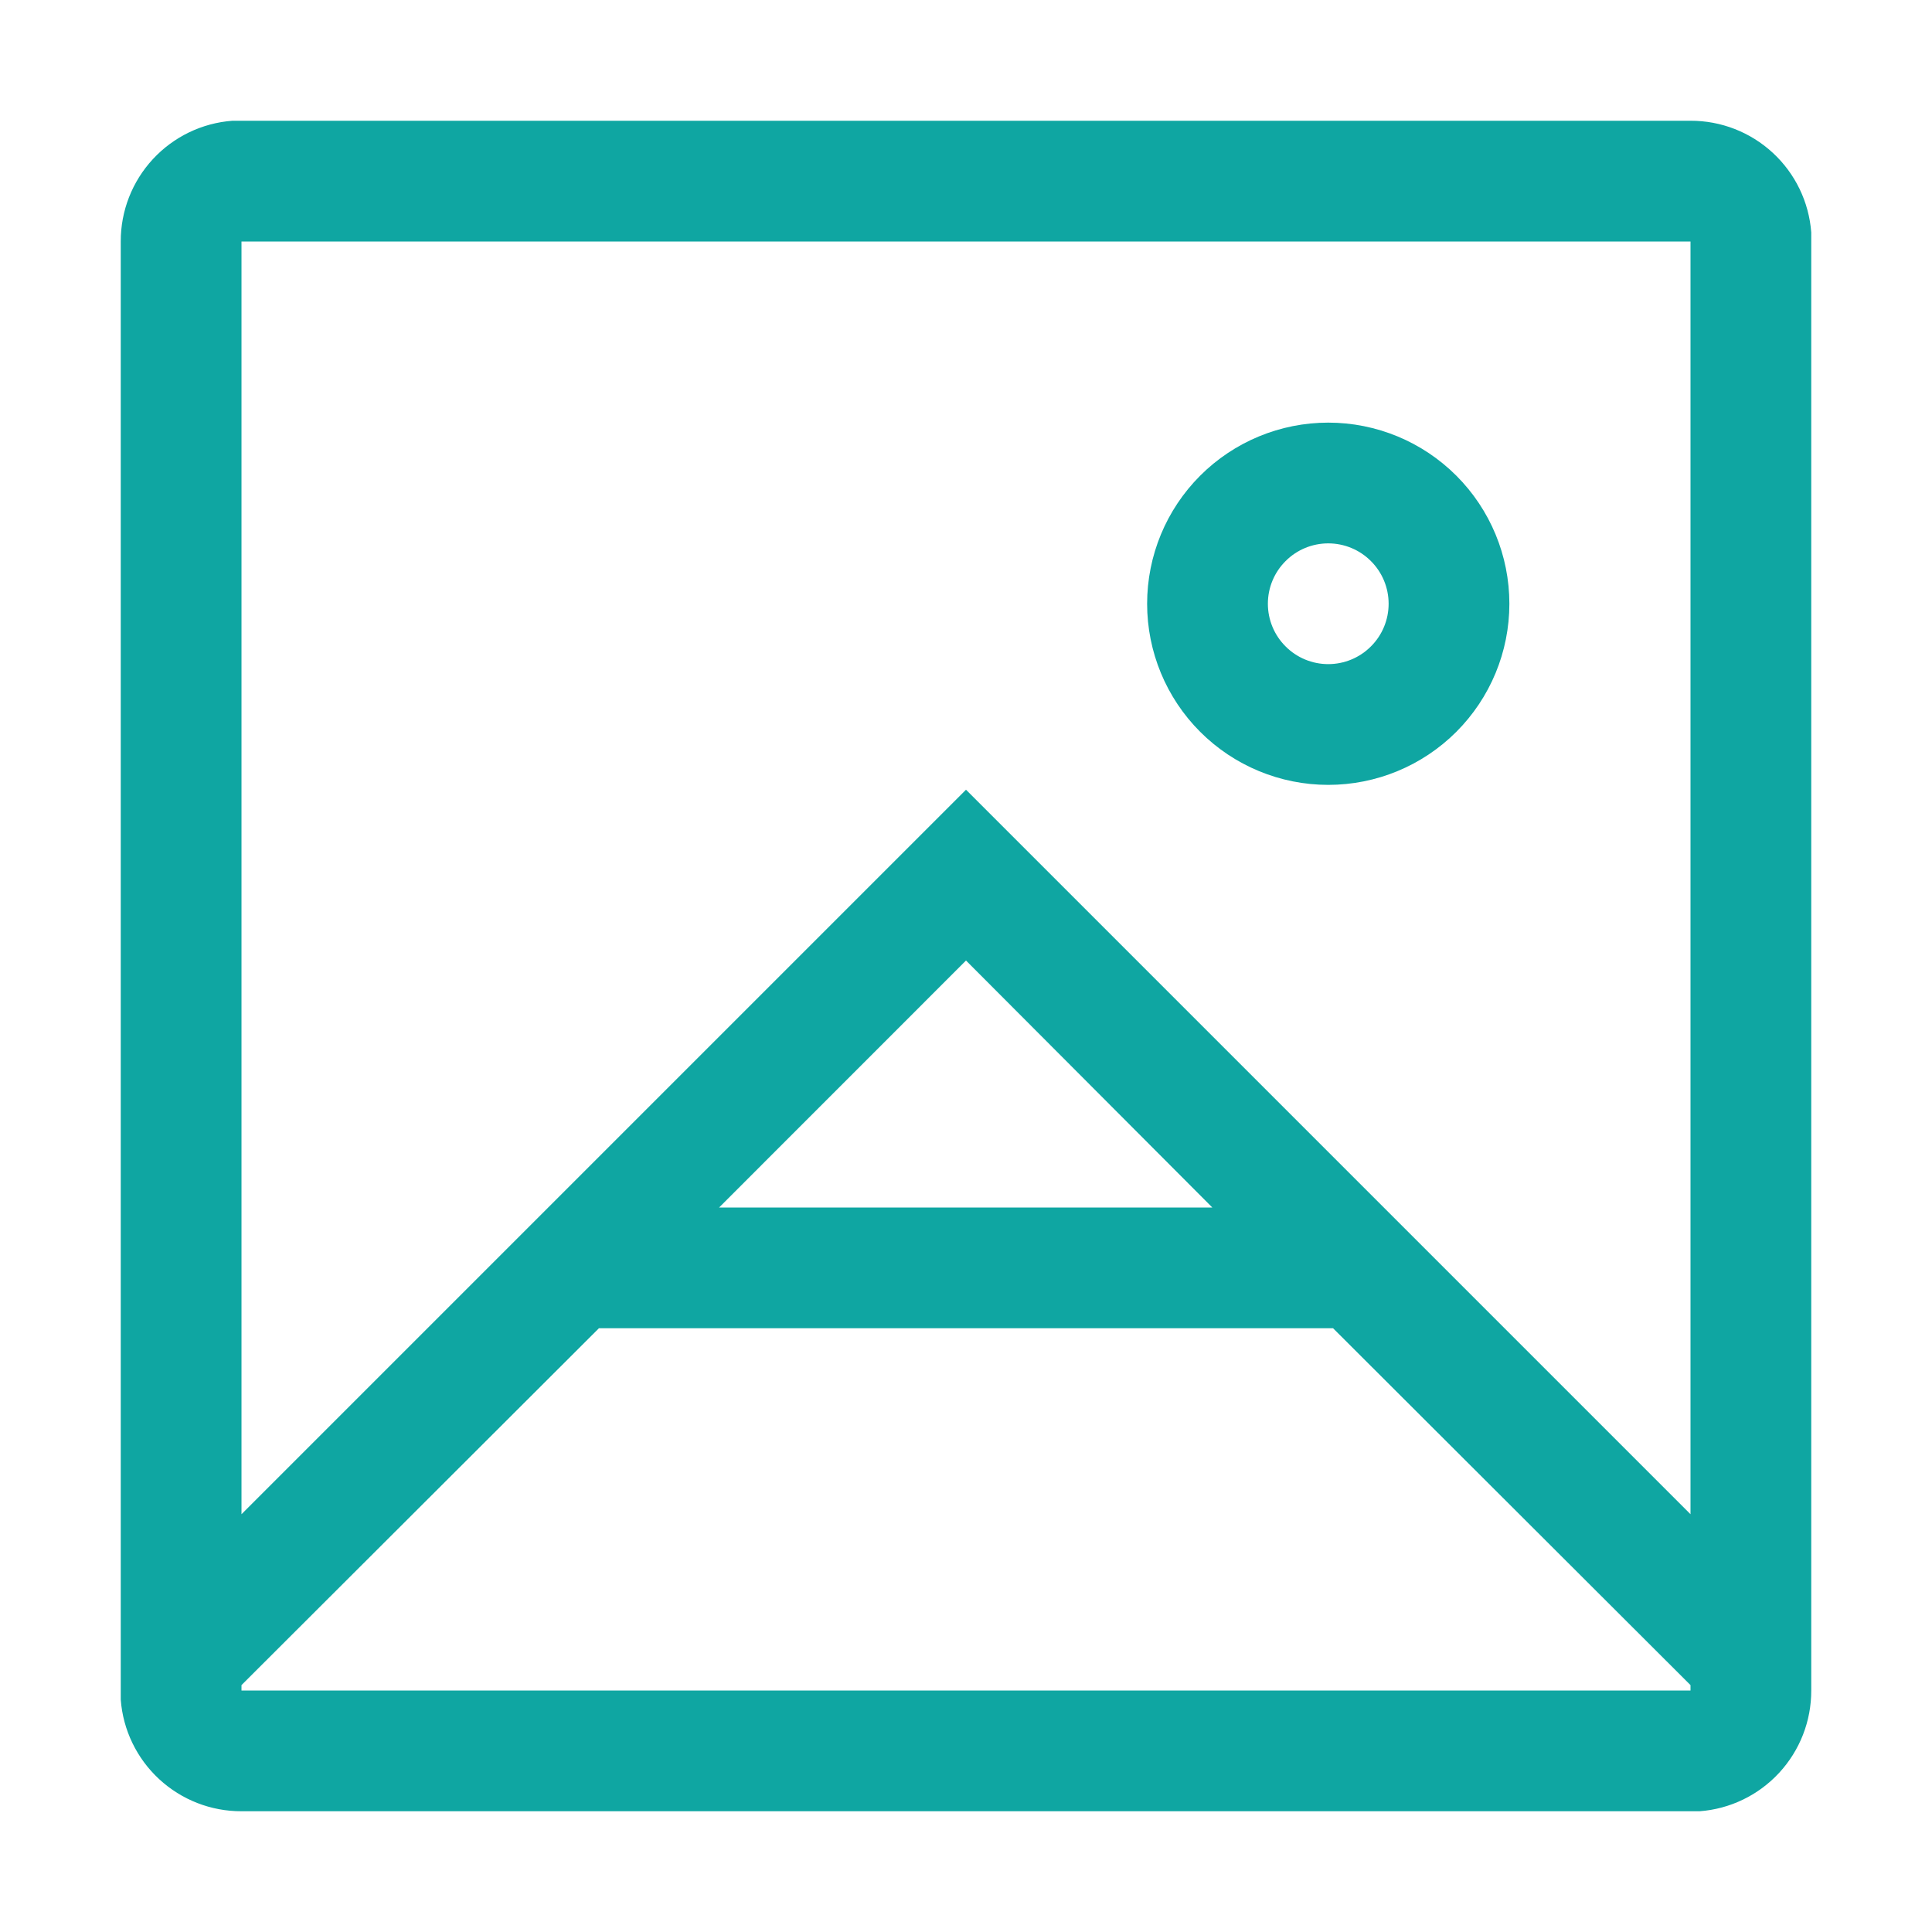
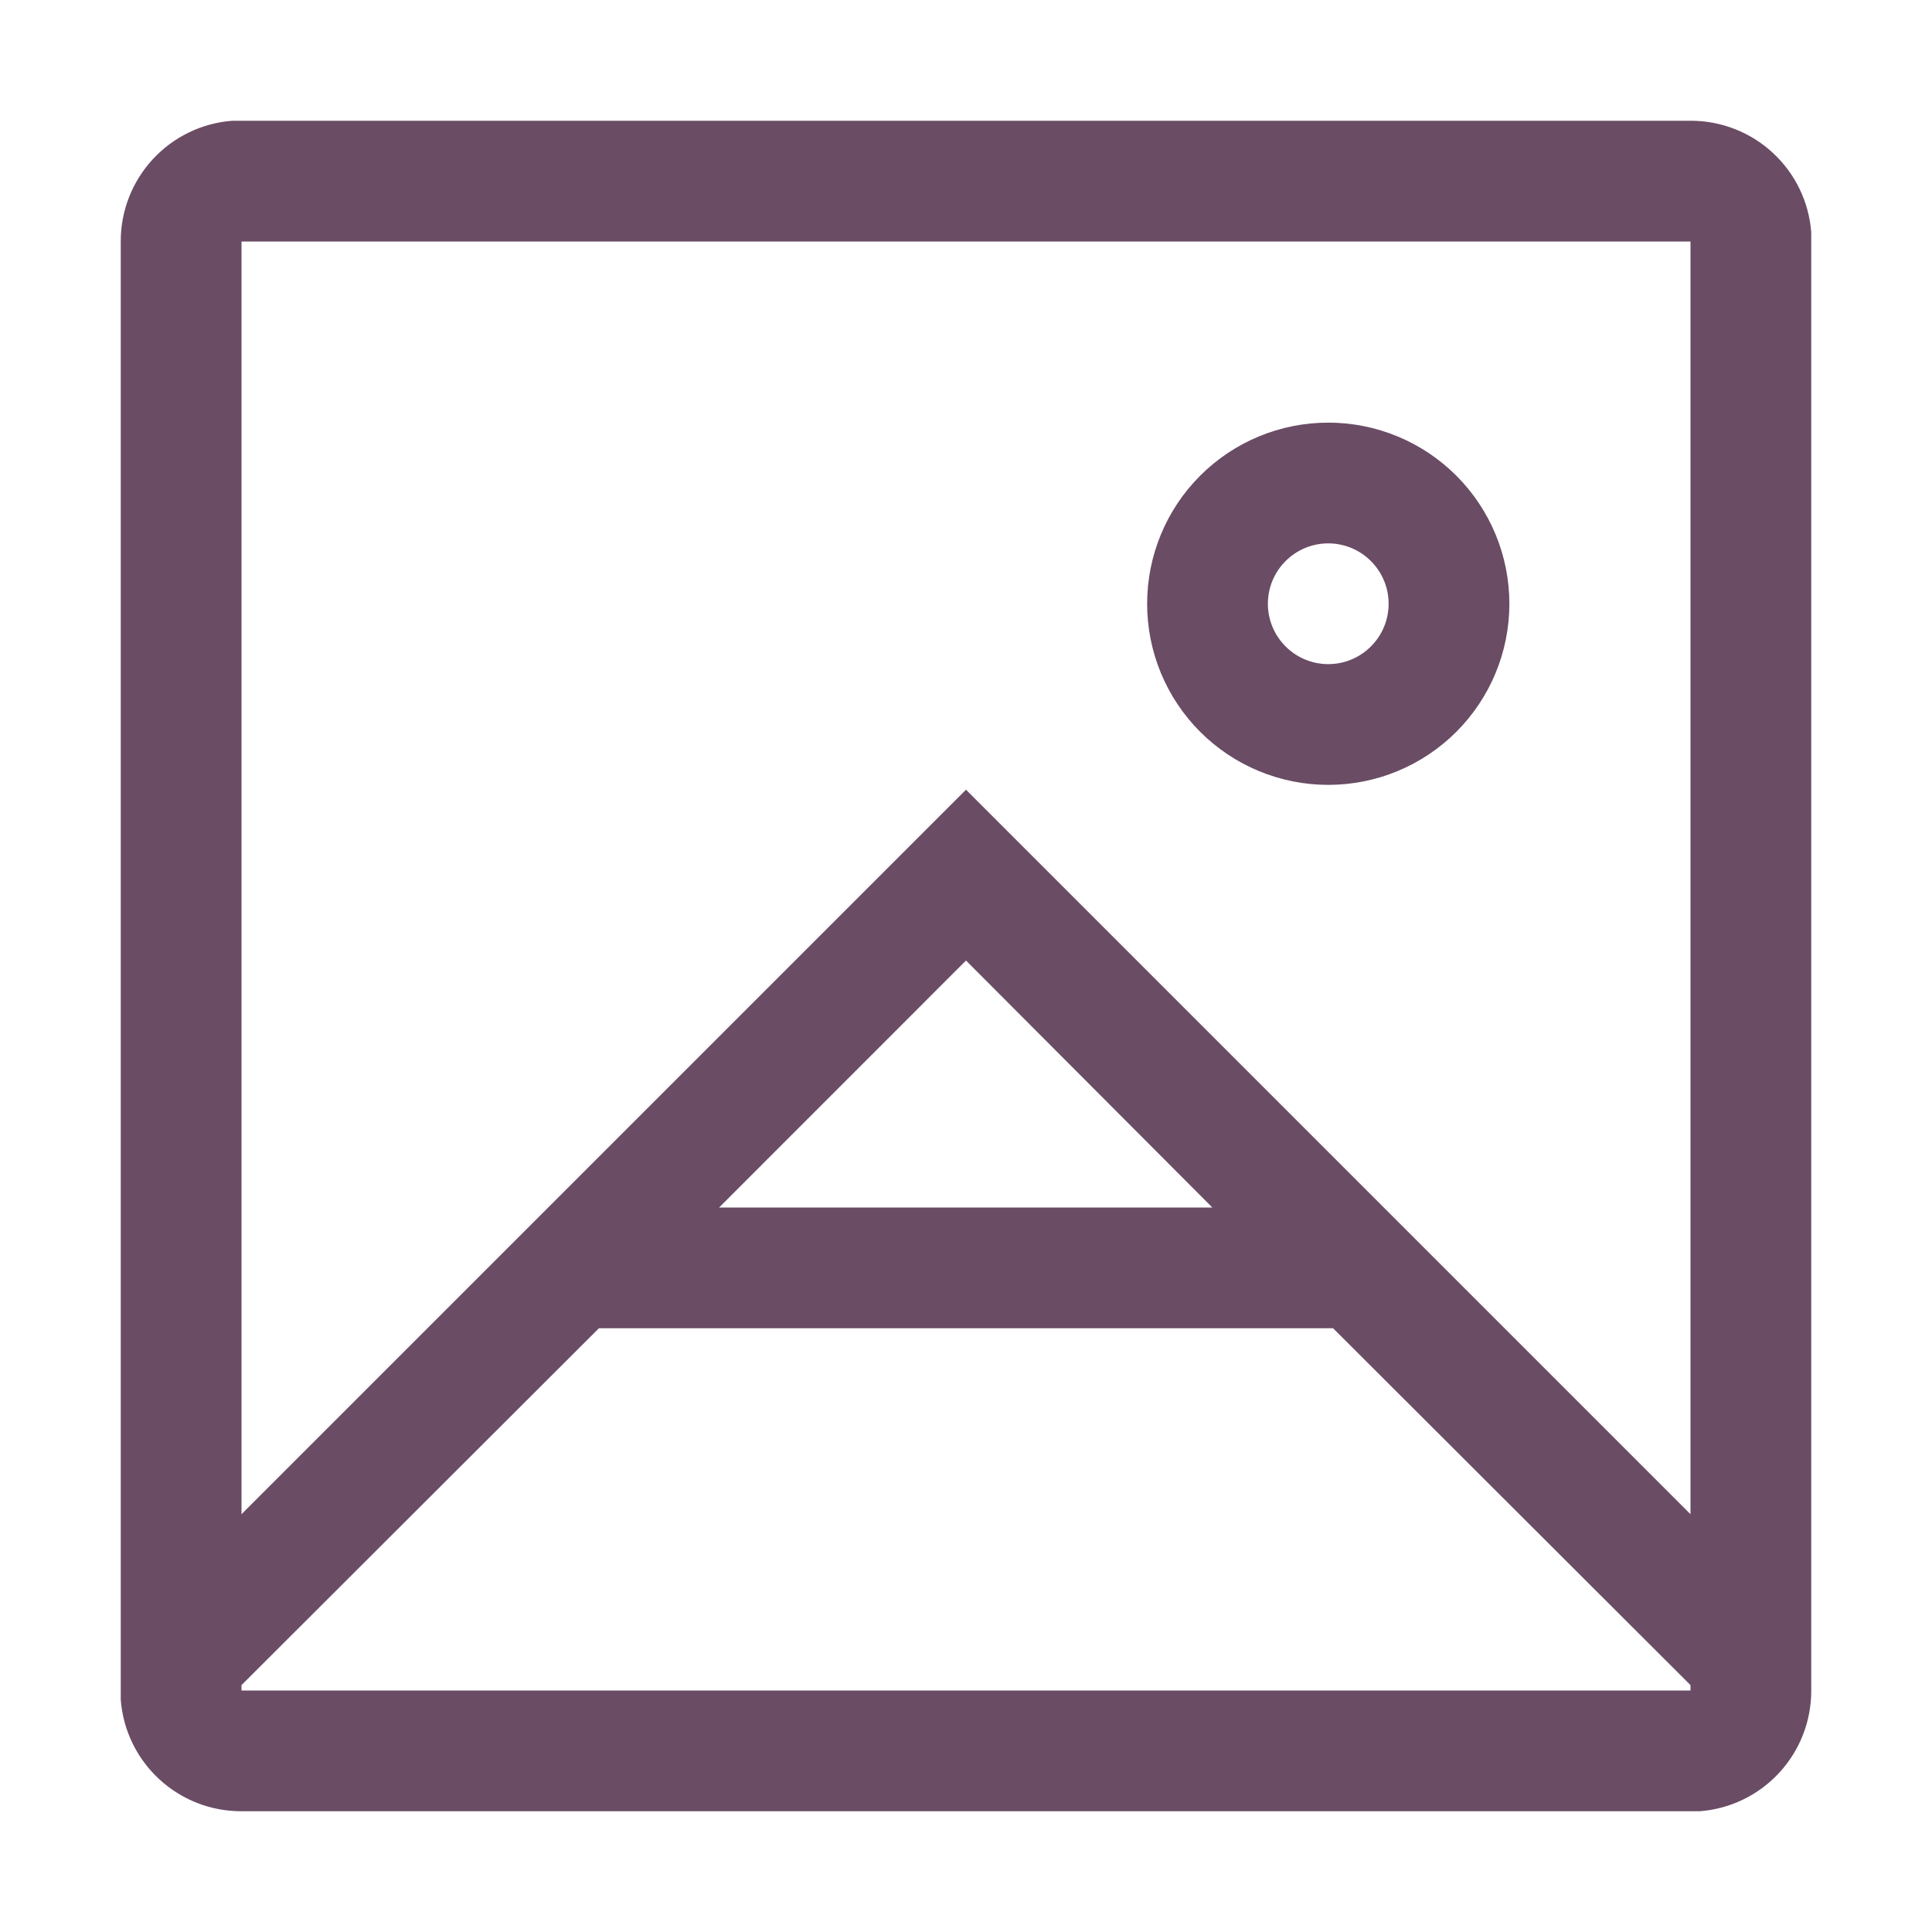
<svg xmlns="http://www.w3.org/2000/svg" width="24" height="24" viewBox="0 0 24 24" fill="none">
-   <path d="M21 1.5C21.379 1.499 21.744 1.641 22.023 1.899C22.301 2.156 22.472 2.509 22.5 2.888V21C22.501 21.379 22.359 21.744 22.101 22.023C21.844 22.301 21.491 22.472 21.113 22.5H3C2.621 22.501 2.256 22.359 1.977 22.101C1.699 21.844 1.528 21.491 1.5 21.113V3C1.499 2.621 1.641 2.256 1.899 1.977C2.156 1.699 2.509 1.528 2.888 1.5H3H21ZM16.56 16.5H7.44L3 20.933V21H21V20.933L16.56 16.5ZM21 3H3V18.81L12 9.81L21 18.81V3ZM12 11.932L8.933 15H15.06L12 11.932ZM16.5 5.25C17.097 5.25 17.669 5.487 18.091 5.909C18.513 6.331 18.75 6.903 18.75 7.5C18.75 8.097 18.513 8.669 18.091 9.091C17.669 9.513 17.097 9.75 16.5 9.75C15.903 9.75 15.331 9.513 14.909 9.091C14.487 8.669 14.25 8.097 14.25 7.5C14.25 6.903 14.487 6.331 14.909 5.909C15.331 5.487 15.903 5.25 16.5 5.25ZM16.5 6.75C16.301 6.75 16.11 6.829 15.97 6.97C15.829 7.11 15.75 7.301 15.75 7.5C15.75 7.699 15.829 7.89 15.97 8.03C16.11 8.171 16.301 8.25 16.5 8.25C16.699 8.25 16.89 8.171 17.03 8.03C17.171 7.89 17.25 7.699 17.25 7.5C17.25 7.301 17.171 7.11 17.03 6.97C16.89 6.829 16.699 6.75 16.5 6.75Z" fill="#0FA6A2" />
+   <path d="M21 1.5C21.379 1.499 21.744 1.641 22.023 1.899C22.301 2.156 22.472 2.509 22.5 2.888V21C22.501 21.379 22.359 21.744 22.101 22.023C21.844 22.301 21.491 22.472 21.113 22.5H3C2.621 22.501 2.256 22.359 1.977 22.101C1.699 21.844 1.528 21.491 1.5 21.113V3C1.499 2.621 1.641 2.256 1.899 1.977C2.156 1.699 2.509 1.528 2.888 1.5H3H21ZM16.56 16.5H7.44L3 20.933V21H21V20.933L16.56 16.5ZM21 3H3V18.81L12 9.81L21 18.81V3ZM12 11.932L8.933 15H15.06L12 11.932ZM16.5 5.25C17.097 5.25 17.669 5.487 18.091 5.909C18.513 6.331 18.75 6.903 18.75 7.5C18.75 8.097 18.513 8.669 18.091 9.091C17.669 9.513 17.097 9.75 16.5 9.75C15.903 9.75 15.331 9.513 14.909 9.091C14.487 8.669 14.25 8.097 14.25 7.5C14.25 6.903 14.487 6.331 14.909 5.909C15.331 5.487 15.903 5.25 16.5 5.25ZM16.5 6.75C16.301 6.75 16.11 6.829 15.97 6.97C15.829 7.11 15.75 7.301 15.75 7.5C15.75 7.699 15.829 7.89 15.97 8.03C16.11 8.171 16.301 8.25 16.5 8.25C16.699 8.25 16.89 8.171 17.03 8.03C17.171 7.89 17.25 7.699 17.25 7.5C17.25 7.301 17.171 7.11 17.03 6.97C16.89 6.829 16.699 6.75 16.5 6.75Z" fill="#6A4C65" />
</svg>
